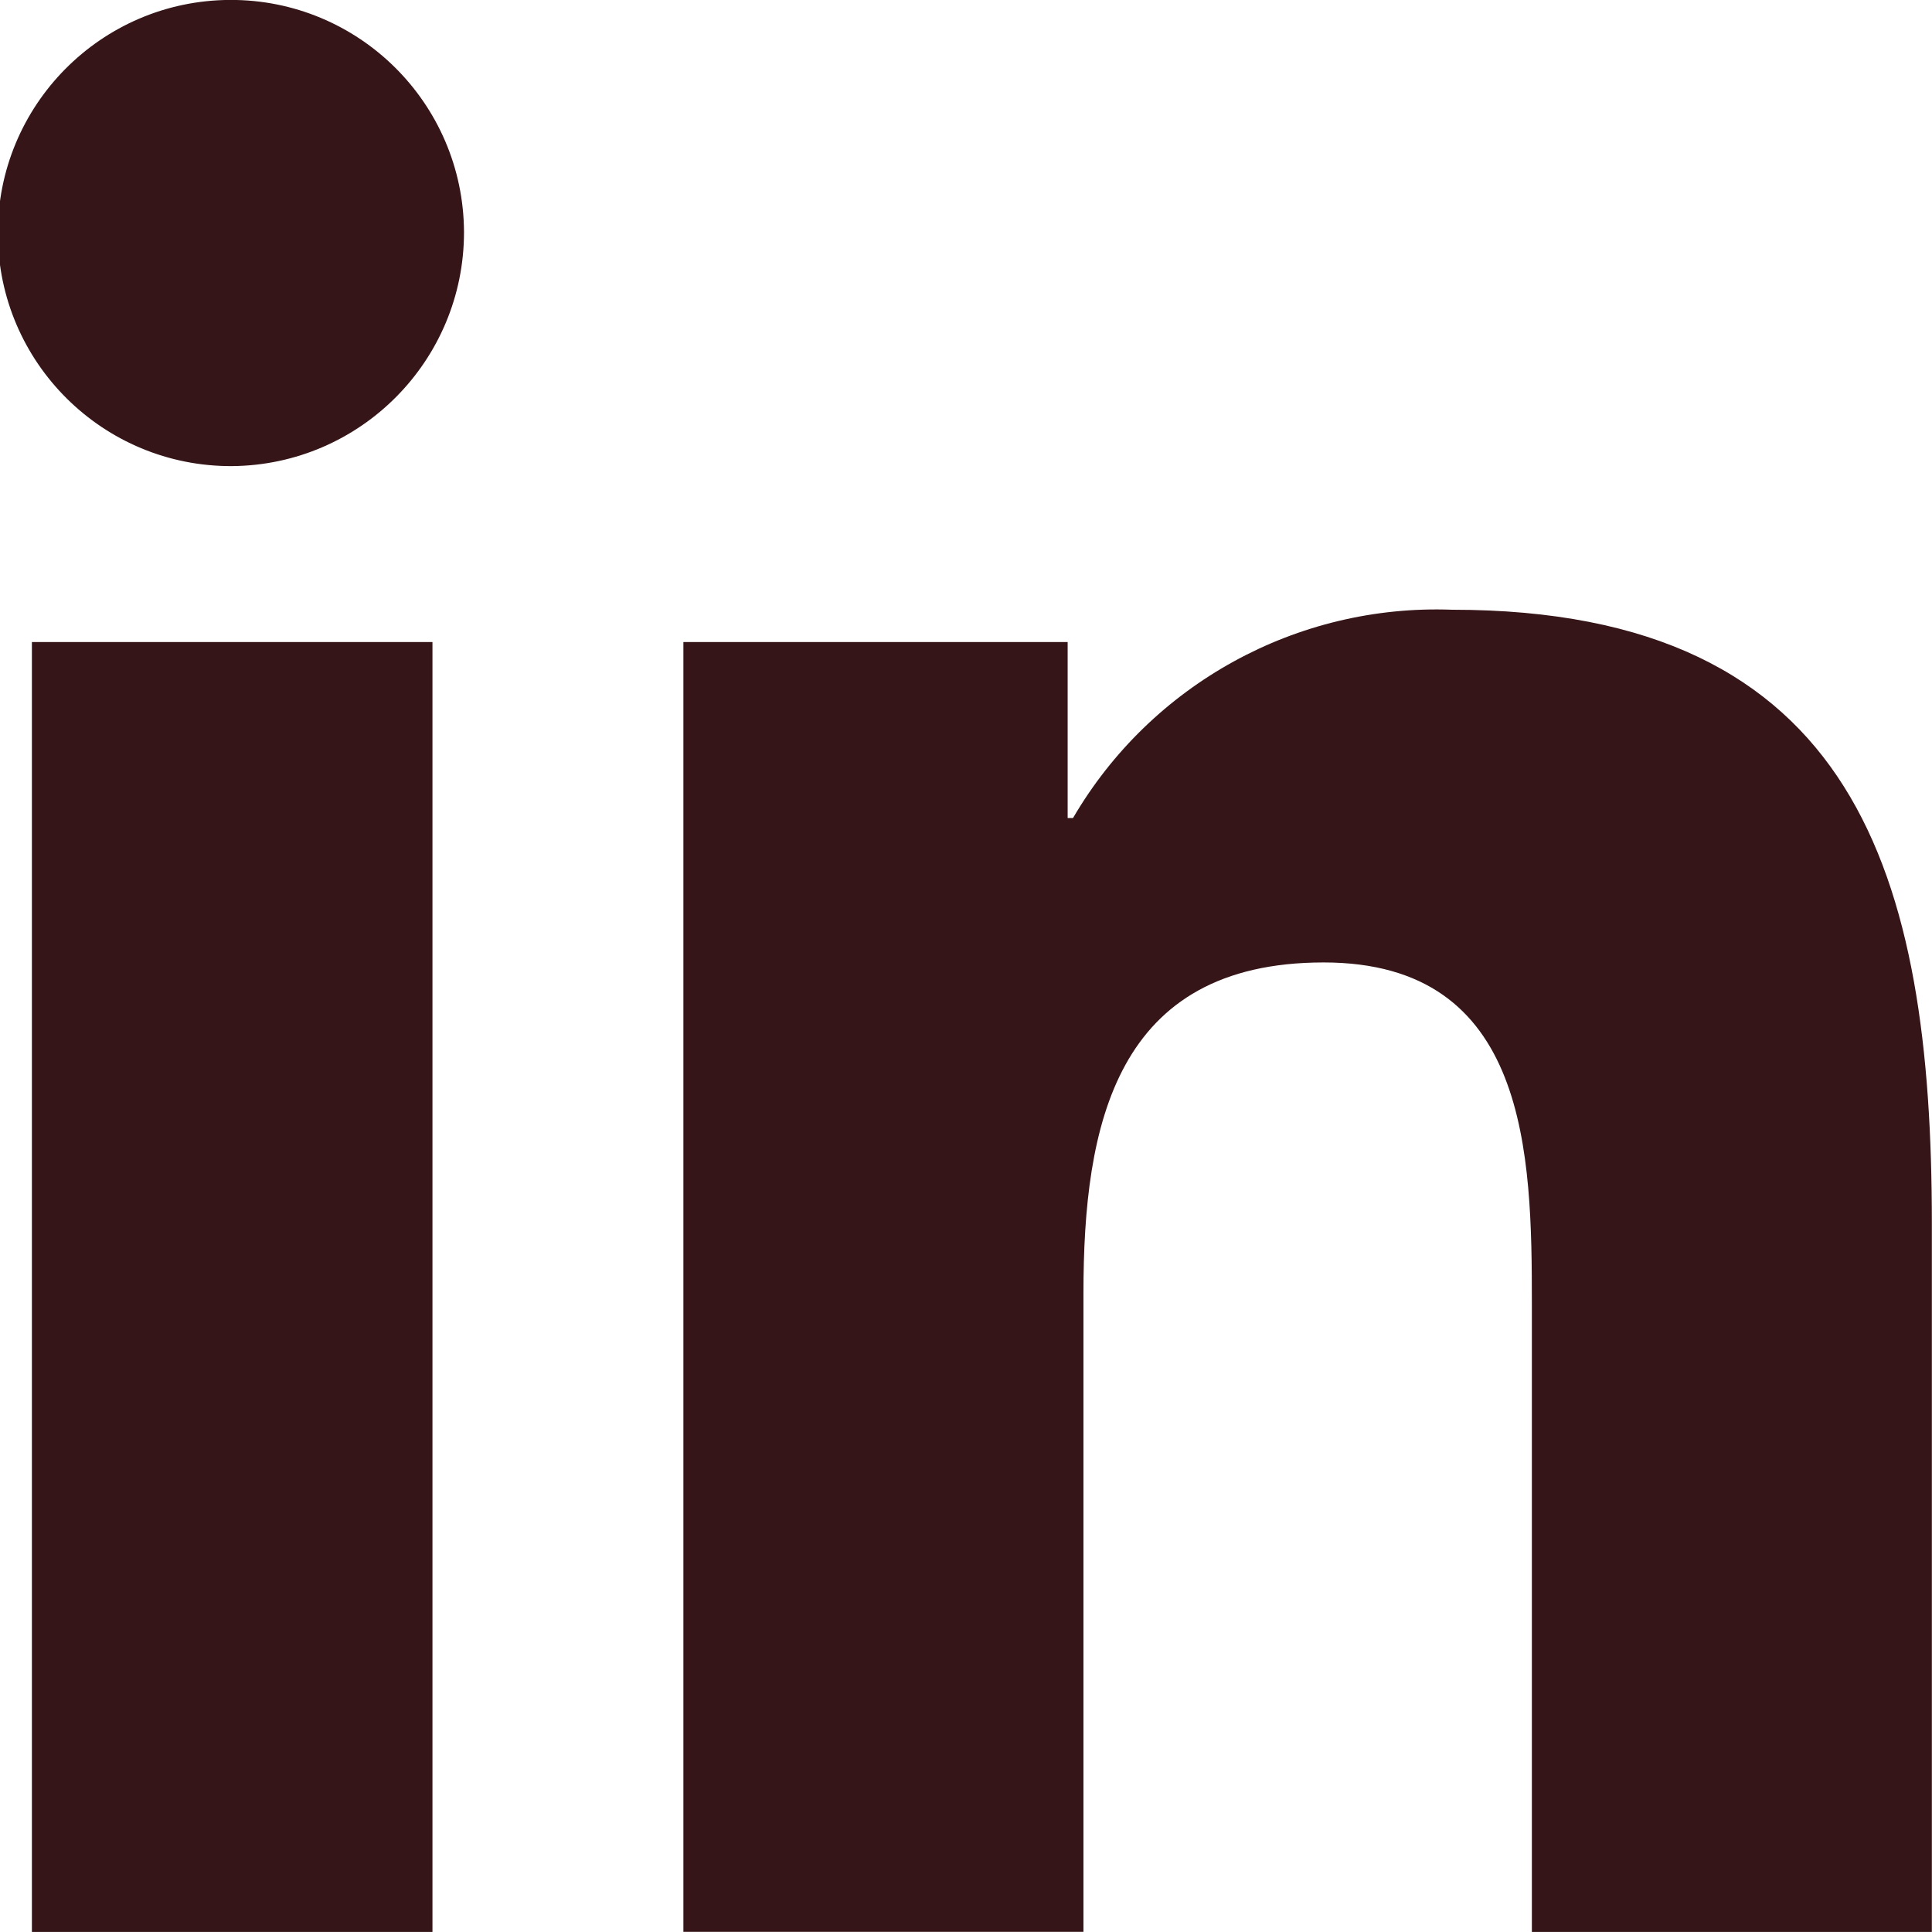
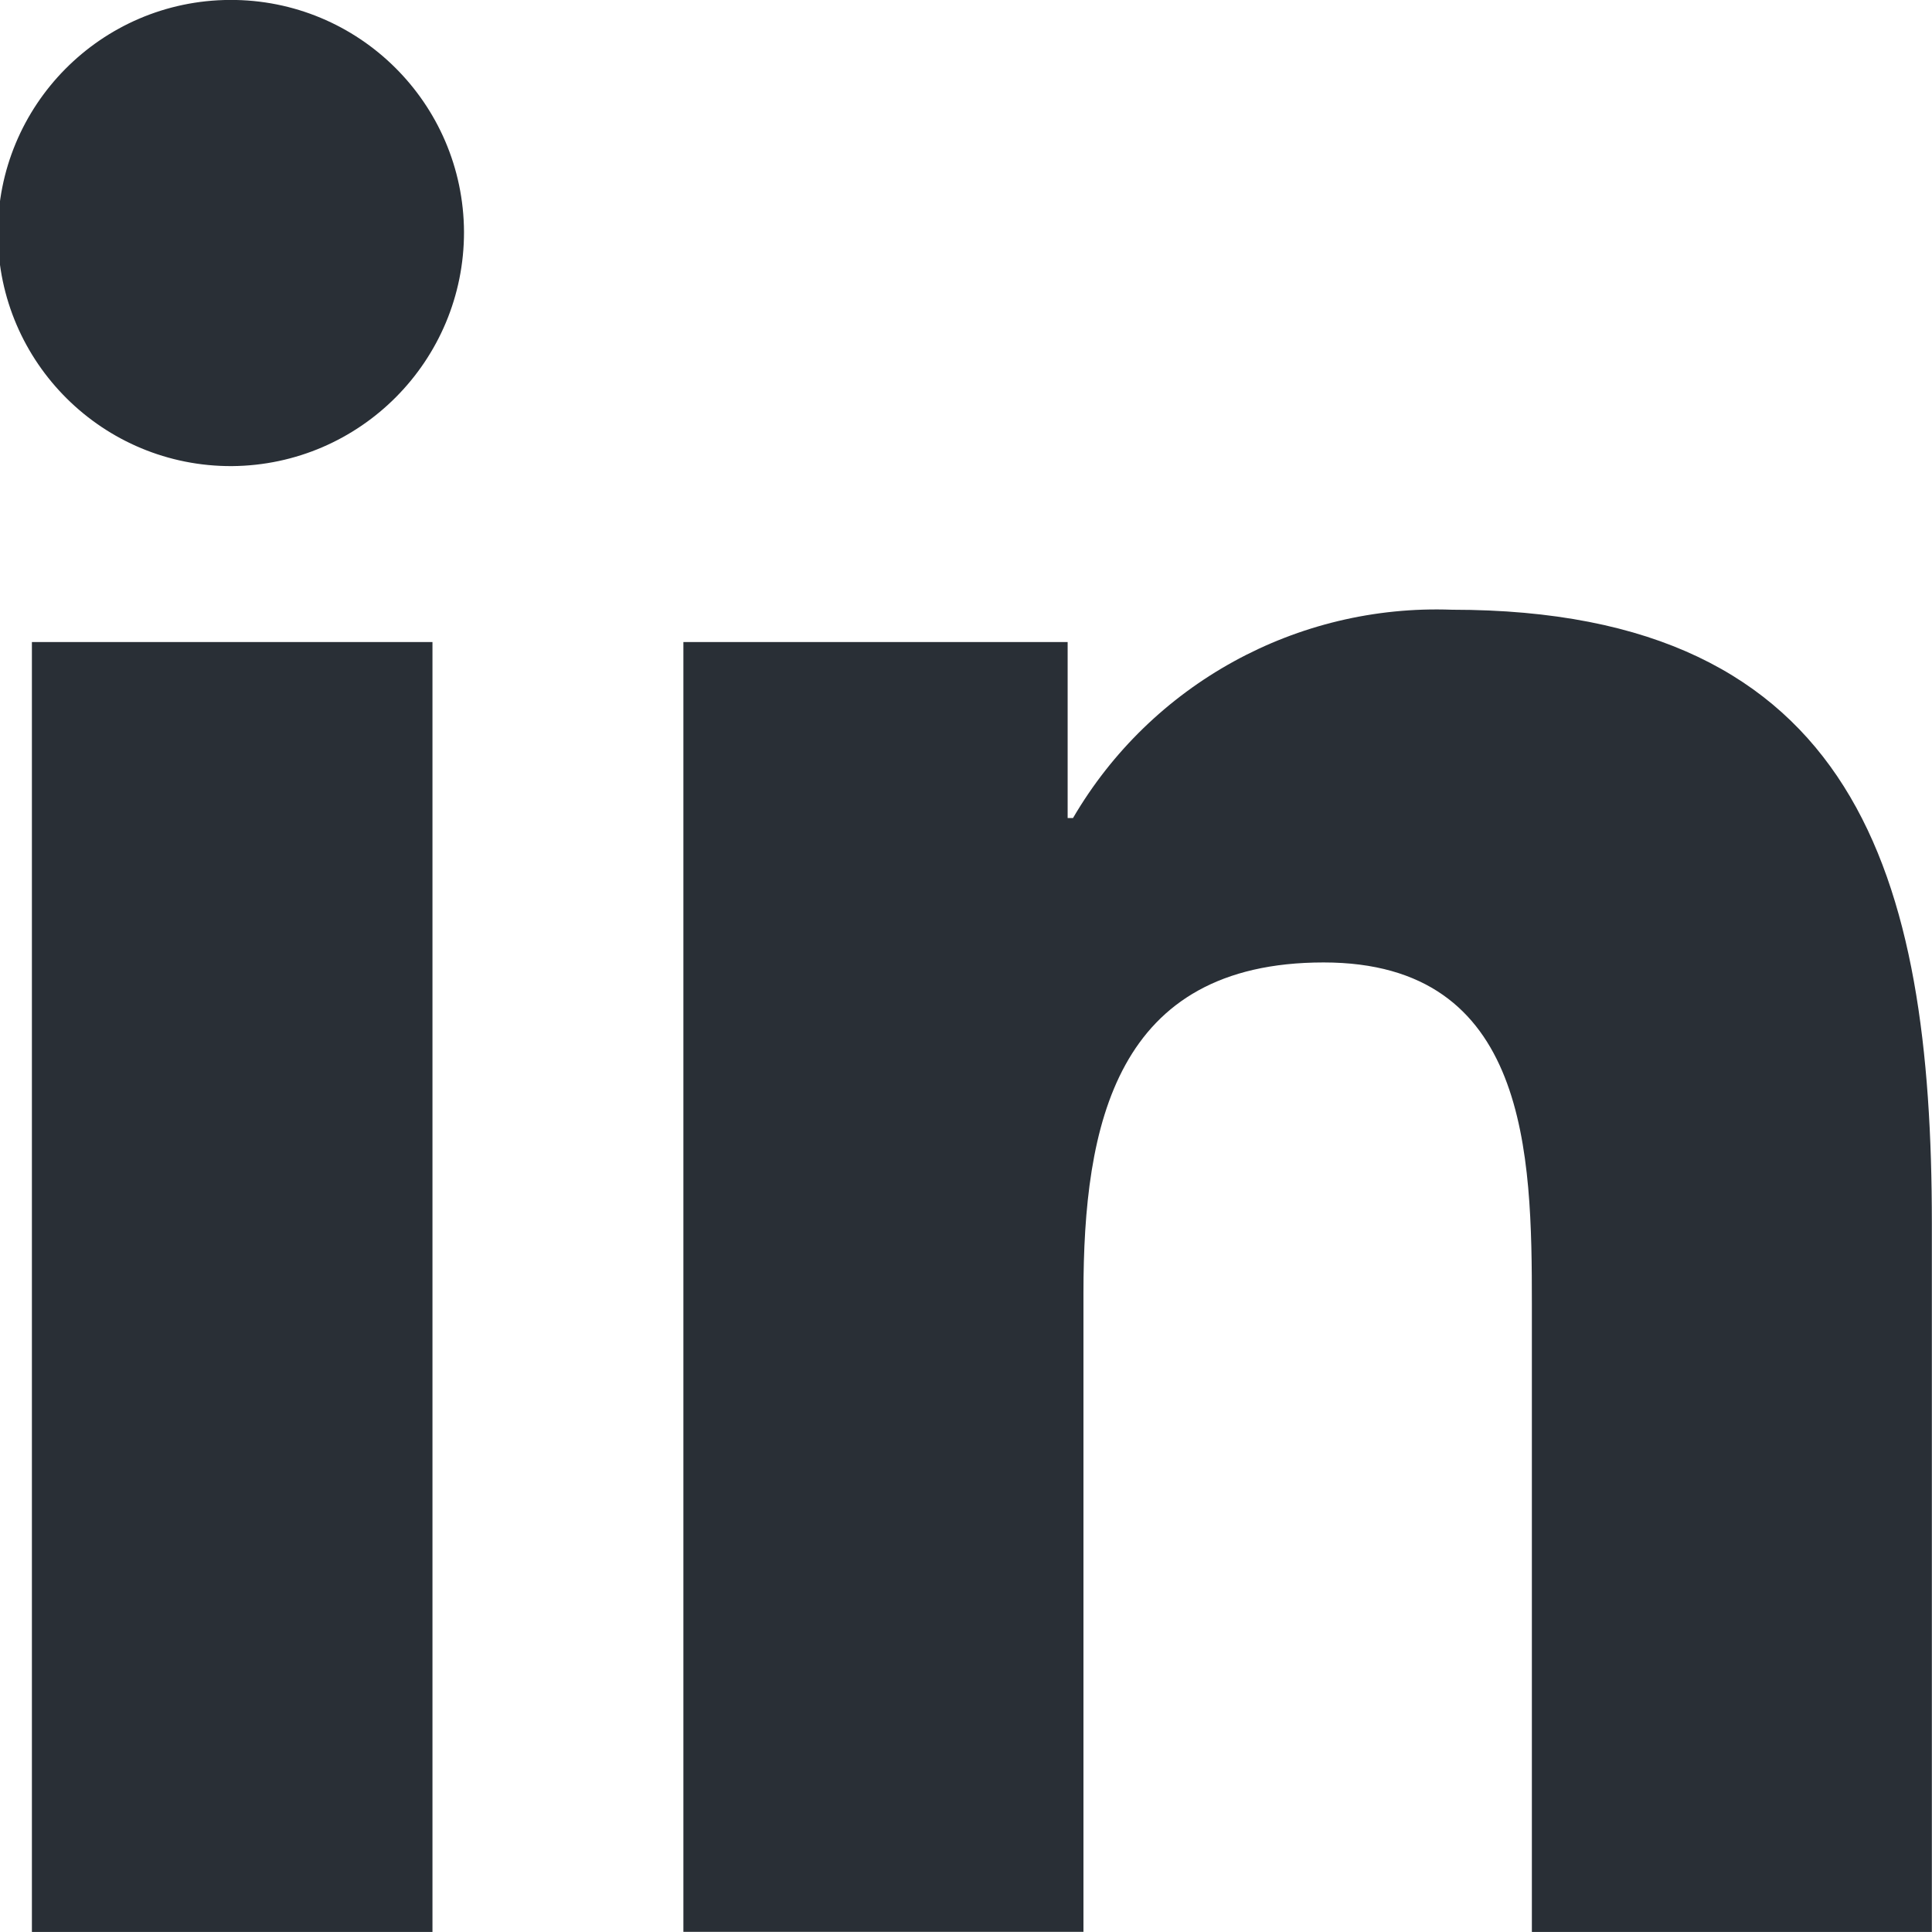
<svg xmlns="http://www.w3.org/2000/svg" width="26.648" height="26.647" viewBox="0 0 26.648 26.647">
-   <path id="Icon_awesome-linkedin-in" data-name="Icon awesome-linkedin-in" d="M5.965,26.648H.44V8.857H5.965ZM3.2,6.43A3.215,3.215,0,1,1,6.4,3.2,3.227,3.227,0,0,1,3.2,6.43ZM26.642,26.648H21.129V17.987c0-2.064-.042-4.711-2.872-4.711-2.872,0-3.313,2.242-3.313,4.562v8.809H9.426V8.857h5.3v2.427H14.8a5.805,5.805,0,0,1,5.227-2.873c5.591,0,6.619,3.682,6.619,8.464v9.773Z" transform="translate(0 -0.001)" fill="#351518" />
+   <path id="Icon_awesome-linkedin-in" data-name="Icon awesome-linkedin-in" d="M5.965,26.648H.44V8.857H5.965ZM3.2,6.43A3.215,3.215,0,1,1,6.4,3.2,3.227,3.227,0,0,1,3.2,6.43ZM26.642,26.648H21.129V17.987c0-2.064-.042-4.711-2.872-4.711-2.872,0-3.313,2.242-3.313,4.562v8.809H9.426V8.857h5.3v2.427H14.8a5.805,5.805,0,0,1,5.227-2.873c5.591,0,6.619,3.682,6.619,8.464v9.773Z" transform="translate(0 -0.001)" fill="#292F36" />
</svg>
